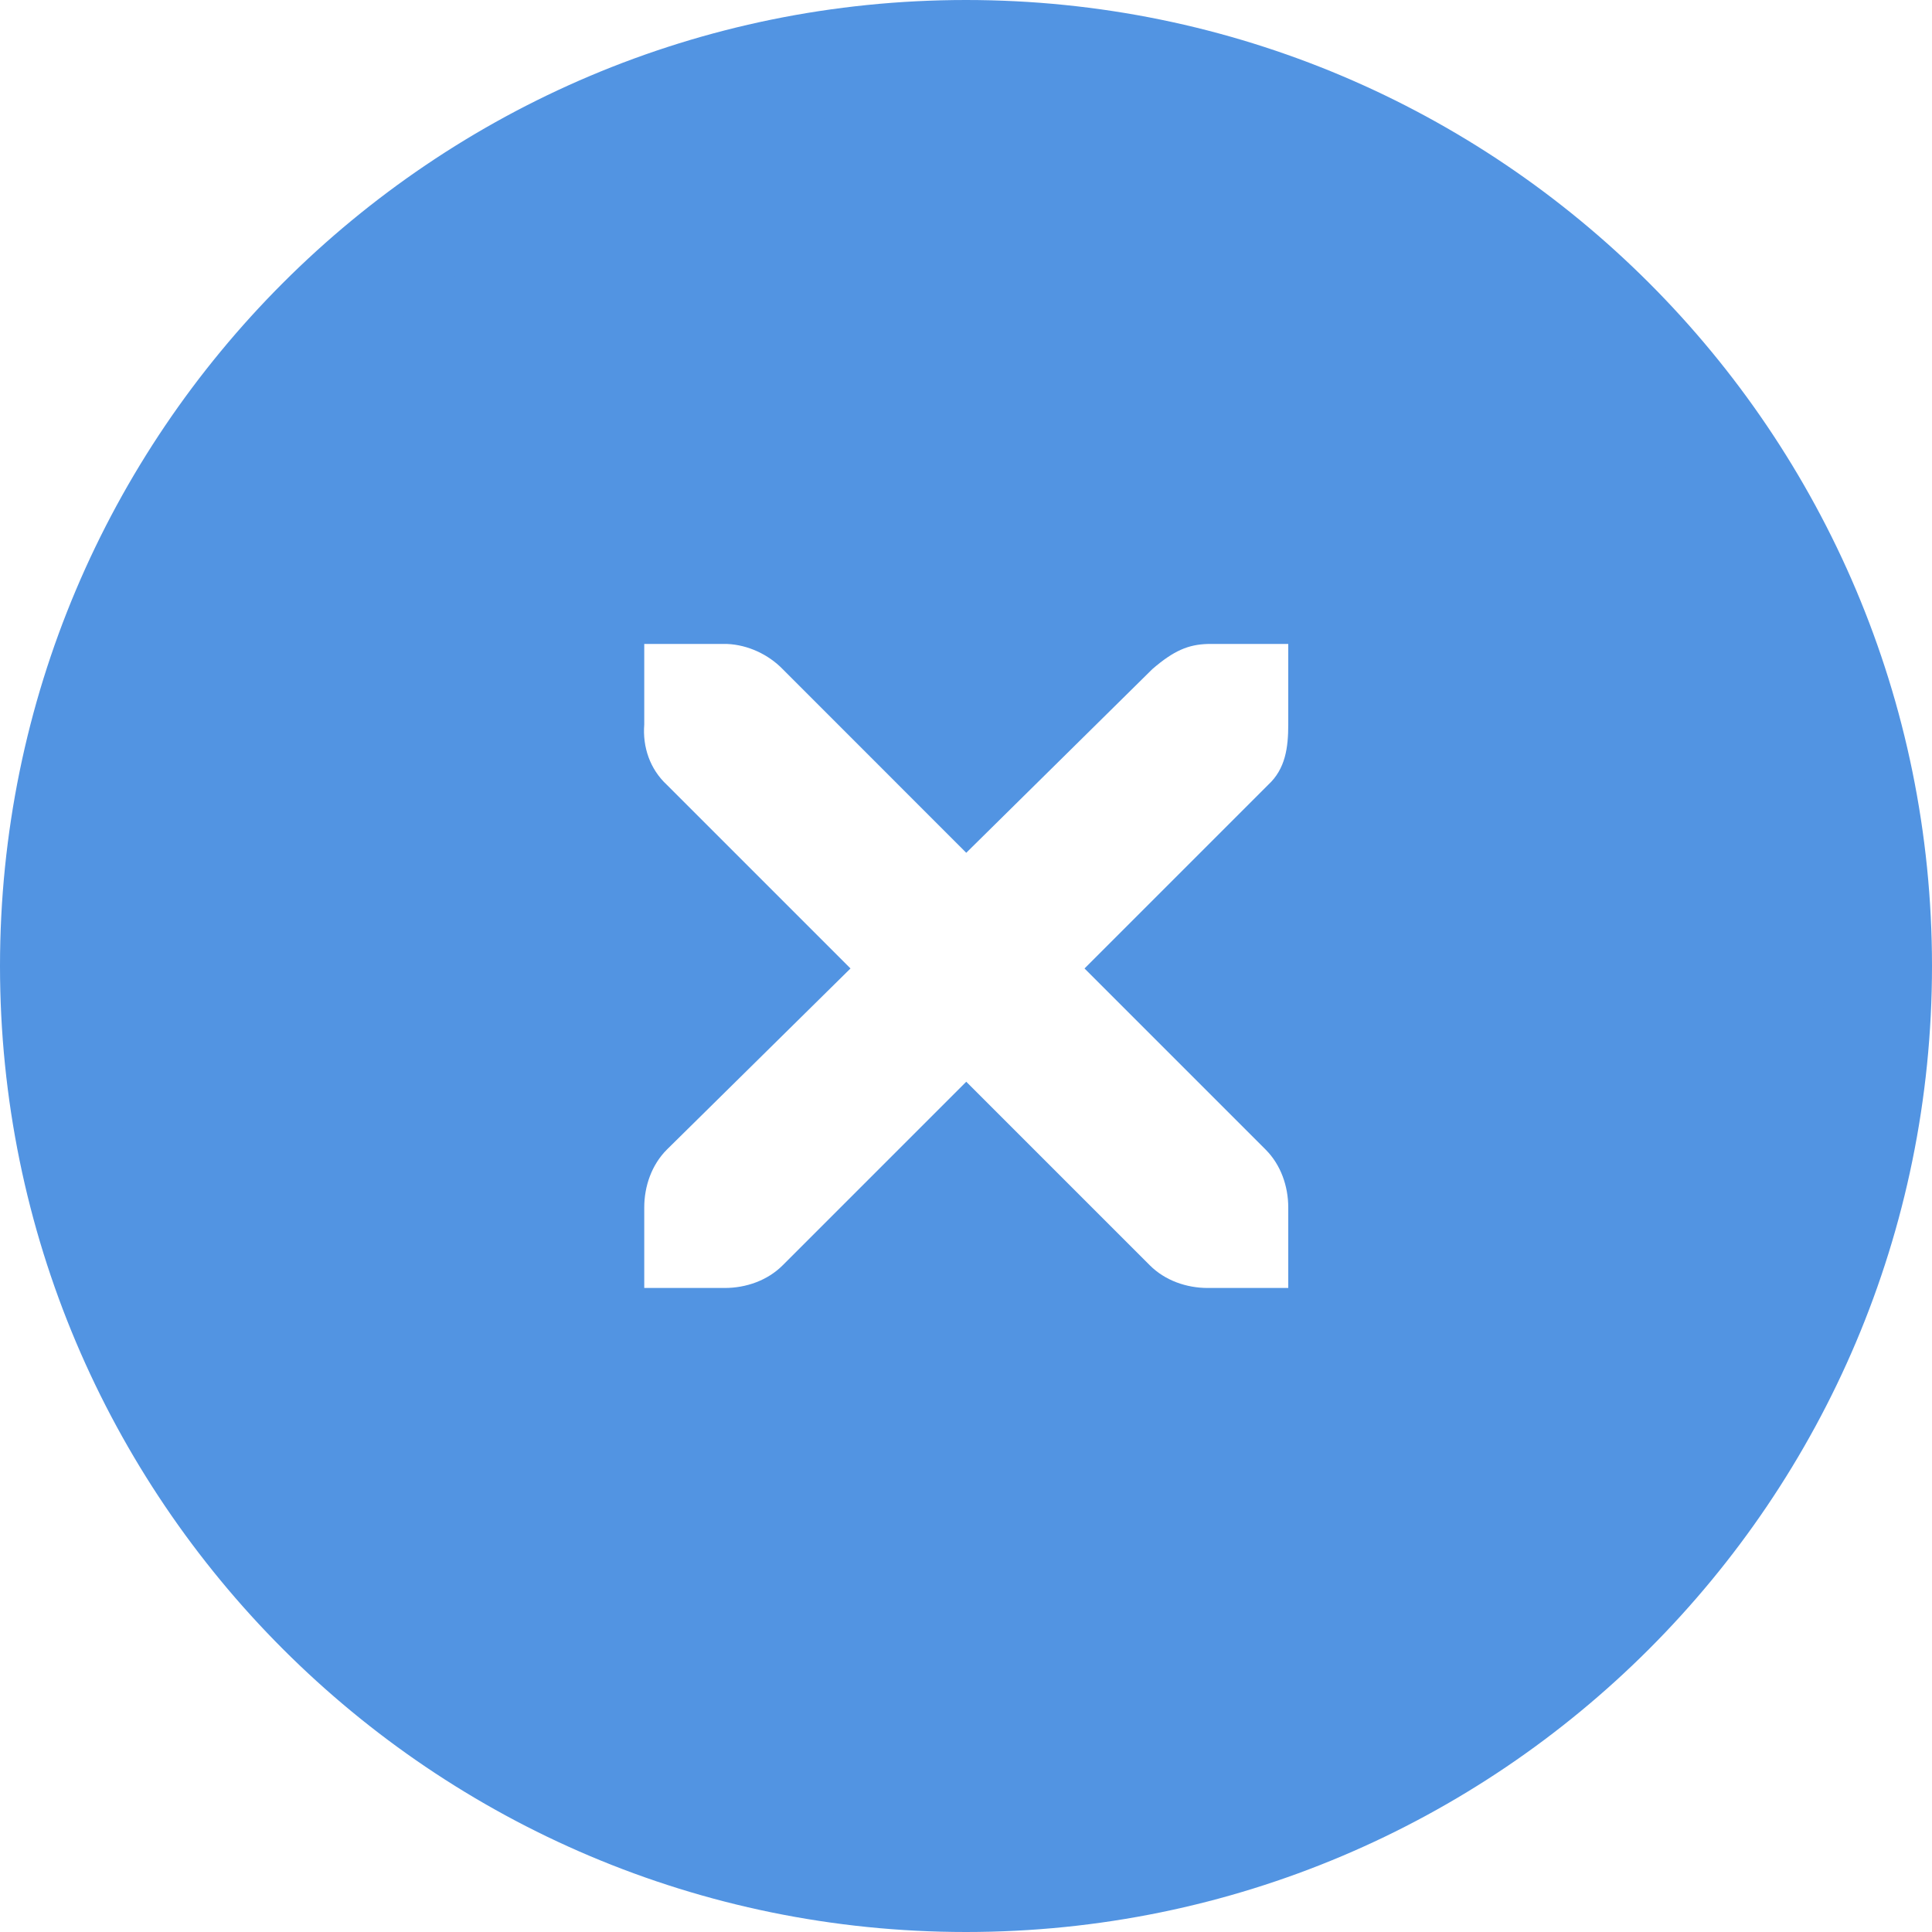
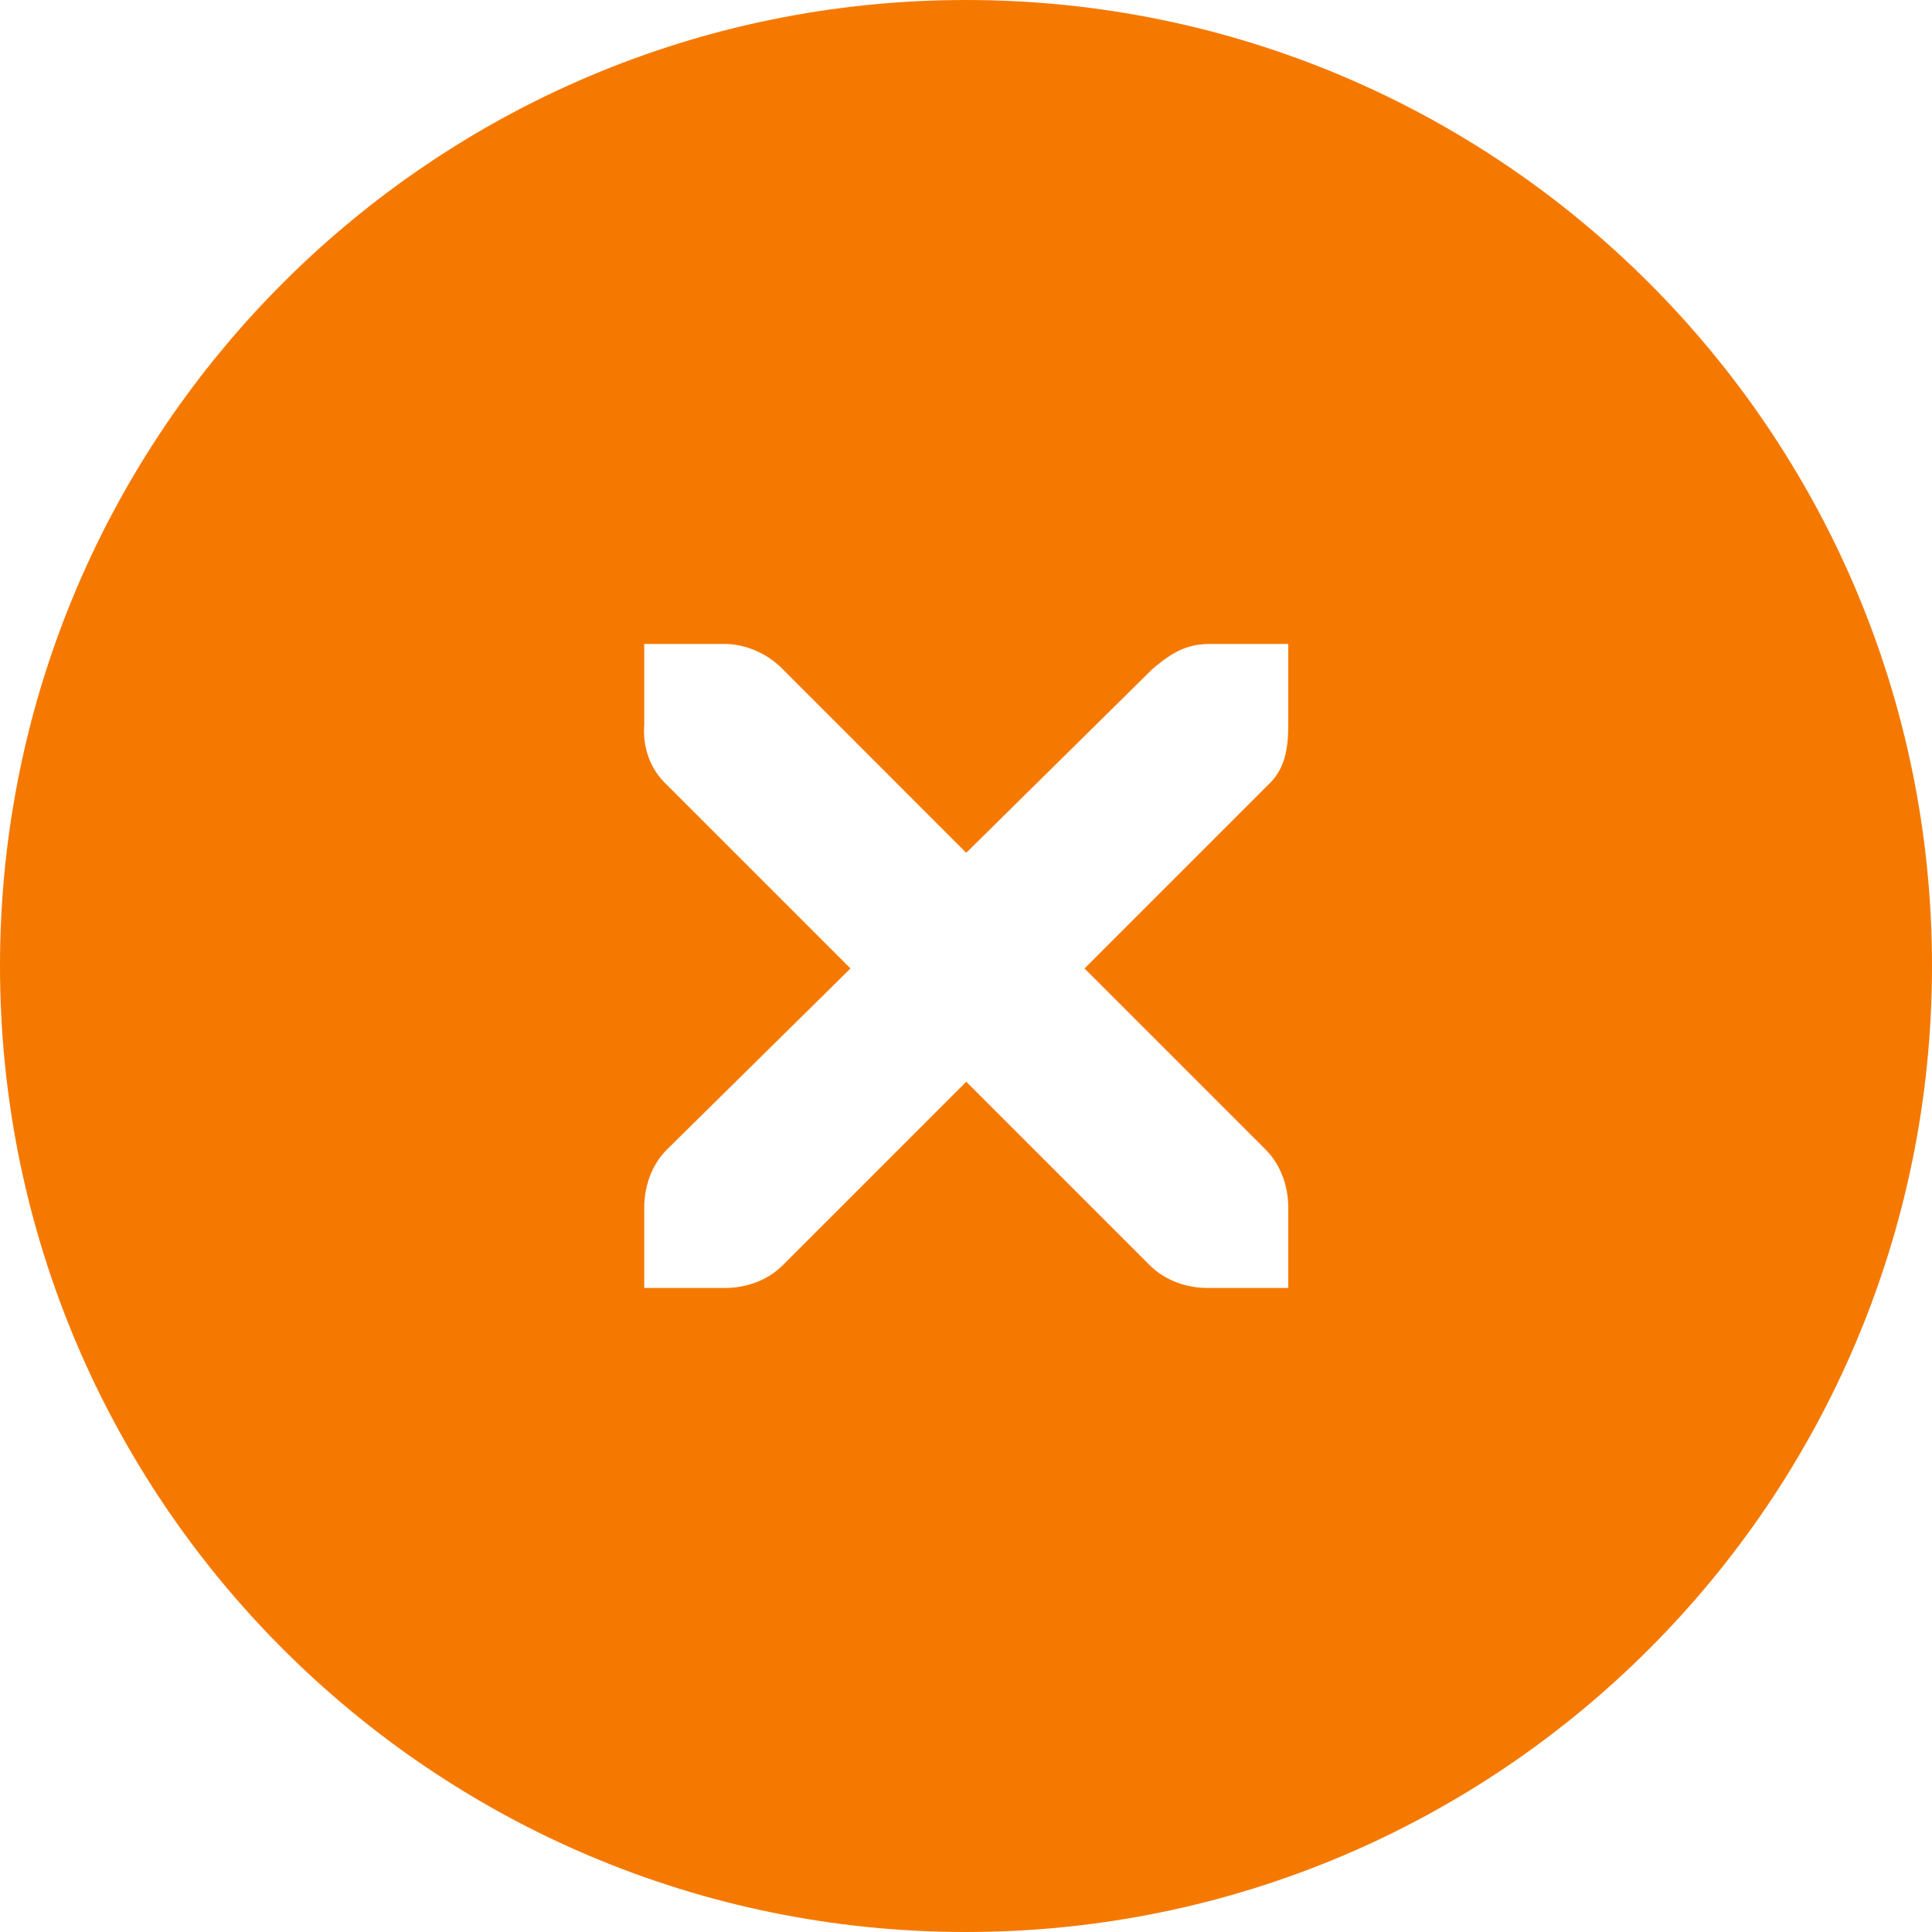
<svg xmlns="http://www.w3.org/2000/svg" xmlns:ns1="http://www.openswatchbook.org/uri/2009/osb" xmlns:xlink="http://www.w3.org/1999/xlink" width="18" height="18" viewBox="0 0 18 18" id="svg5995" version="1.1">
  <defs id="defs5997">
    <linearGradient id="selected_fg_color" ns1:paint="solid">
      <stop style="stop-color:#ffffff;stop-opacity:1;" offset="0" id="stop4157" />
    </linearGradient>
    <linearGradient id="selected_bg_color" ns1:paint="solid">
-       <stop style="stop-color:#5294e2;stop-opacity:1;" offset="0" id="stop4160" />
+       <stop style="stop-color:#f57900;stop-opacity:1;" offset="0" id="stop4160" />
    </linearGradient>
    <linearGradient xlink:href="#selected_bg_color" id="linearGradient4162" x1="9" y1="1034.362" x2="9" y2="1052.362" gradientUnits="userSpaceOnUse" />
    <linearGradient xlink:href="#selected_fg_color" id="linearGradient4159" x1="48.998" y1="764" x2="48.998" y2="772" gradientUnits="userSpaceOnUse" />
  </defs>
  <g id="layer1" transform="translate(0,-1034.362)">
    <circle style="display:inline;opacity:1;fill:url(#linearGradient4162);fill-opacity:1;stroke:url(#selected_bg_color);stroke-width:1;stroke-linecap:round;stroke-linejoin:miter;stroke-miterlimit:4;stroke-dasharray:none;stroke-dashoffset:0;stroke-opacity:1" id="path4166" cx="9" cy="1043.362" r="8.5" />
    <g id="g4201" transform="translate(-19.06014,1044.307)" style="display:inline;fill:#adafb5;fill-opacity:1">
      <g style="display:inline;fill:#adafb5;fill-opacity:1" id="layer9" transform="translate(-60,-518)" />
      <g id="layer10" transform="translate(-60,-518)" style="fill:#adafb5;fill-opacity:1" />
      <g id="layer11" transform="translate(-60,-518)" style="fill:#adafb5;fill-opacity:1" />
      <g transform="matrix(0.75,0,0,0.75,22.0625,-6.945224)" id="g2996" style="fill:#adafb5;fill-opacity:1">
        <g transform="translate(-60,-518)" id="layer12" style="fill:#adafb5;fill-opacity:1">
          <g transform="translate(19,-242)" id="layer4-4-1" style="display:inline;fill:#adafb5;fill-opacity:1">
            <path d="m 45,764 1,0 c 0.01,-1.2e-4 0.021,-4.6e-4 0.031,0 0.255,0.011 0.51,0.129 0.688,0.312 L 49,766.594 51.312,764.312 C 51.578,764.082 51.759,764.007 52,764 l 1,0 0,1 c 0,0.286 -0.034,0.551 -0.25,0.75 l -2.281,2.281 2.25,2.25 C 52.907,770.469 53,770.735 53,771 l 0,1 -1,0 c -0.265,-10e-6 -0.531,-0.093 -0.719,-0.281 L 49,769.438 46.719,771.719 C 46.531,771.907 46.265,772 46,772 l -1,0 0,-1 c -3e-6,-0.265 0.093,-0.531 0.281,-0.719 l 2.281,-2.25 L 45.281,765.75 C 45.071,765.555 44.978,765.281 45,765 l 0,-1 z" id="path10839-9" style="color:#bebebe;font-style:normal;font-variant:normal;font-weight:normal;font-stretch:normal;font-size:medium;line-height:normal;font-family:'Andale Mono';-inkscape-font-specification:'Andale Mono';text-indent:0;text-align:start;text-decoration:none;text-decoration-line:none;letter-spacing:normal;word-spacing:normal;text-transform:none;direction:ltr;block-progression:tb;writing-mode:lr-tb;text-anchor:start;display:inline;overflow:visible;visibility:visible;fill:url(#linearGradient4159);fill-opacity:1;fill-rule:nonzero;stroke:none;stroke-width:1.781;marker:none;enable-background:new" />
          </g>
        </g>
      </g>
      <g id="layer13" transform="translate(-60,-518)" style="fill:#adafb5;fill-opacity:1" />
      <g id="layer14" transform="translate(-60,-518)" style="fill:#adafb5;fill-opacity:1" />
      <g id="layer15" transform="translate(-60,-518)" style="fill:#adafb5;fill-opacity:1" />
    </g>
  </g>
</svg>
